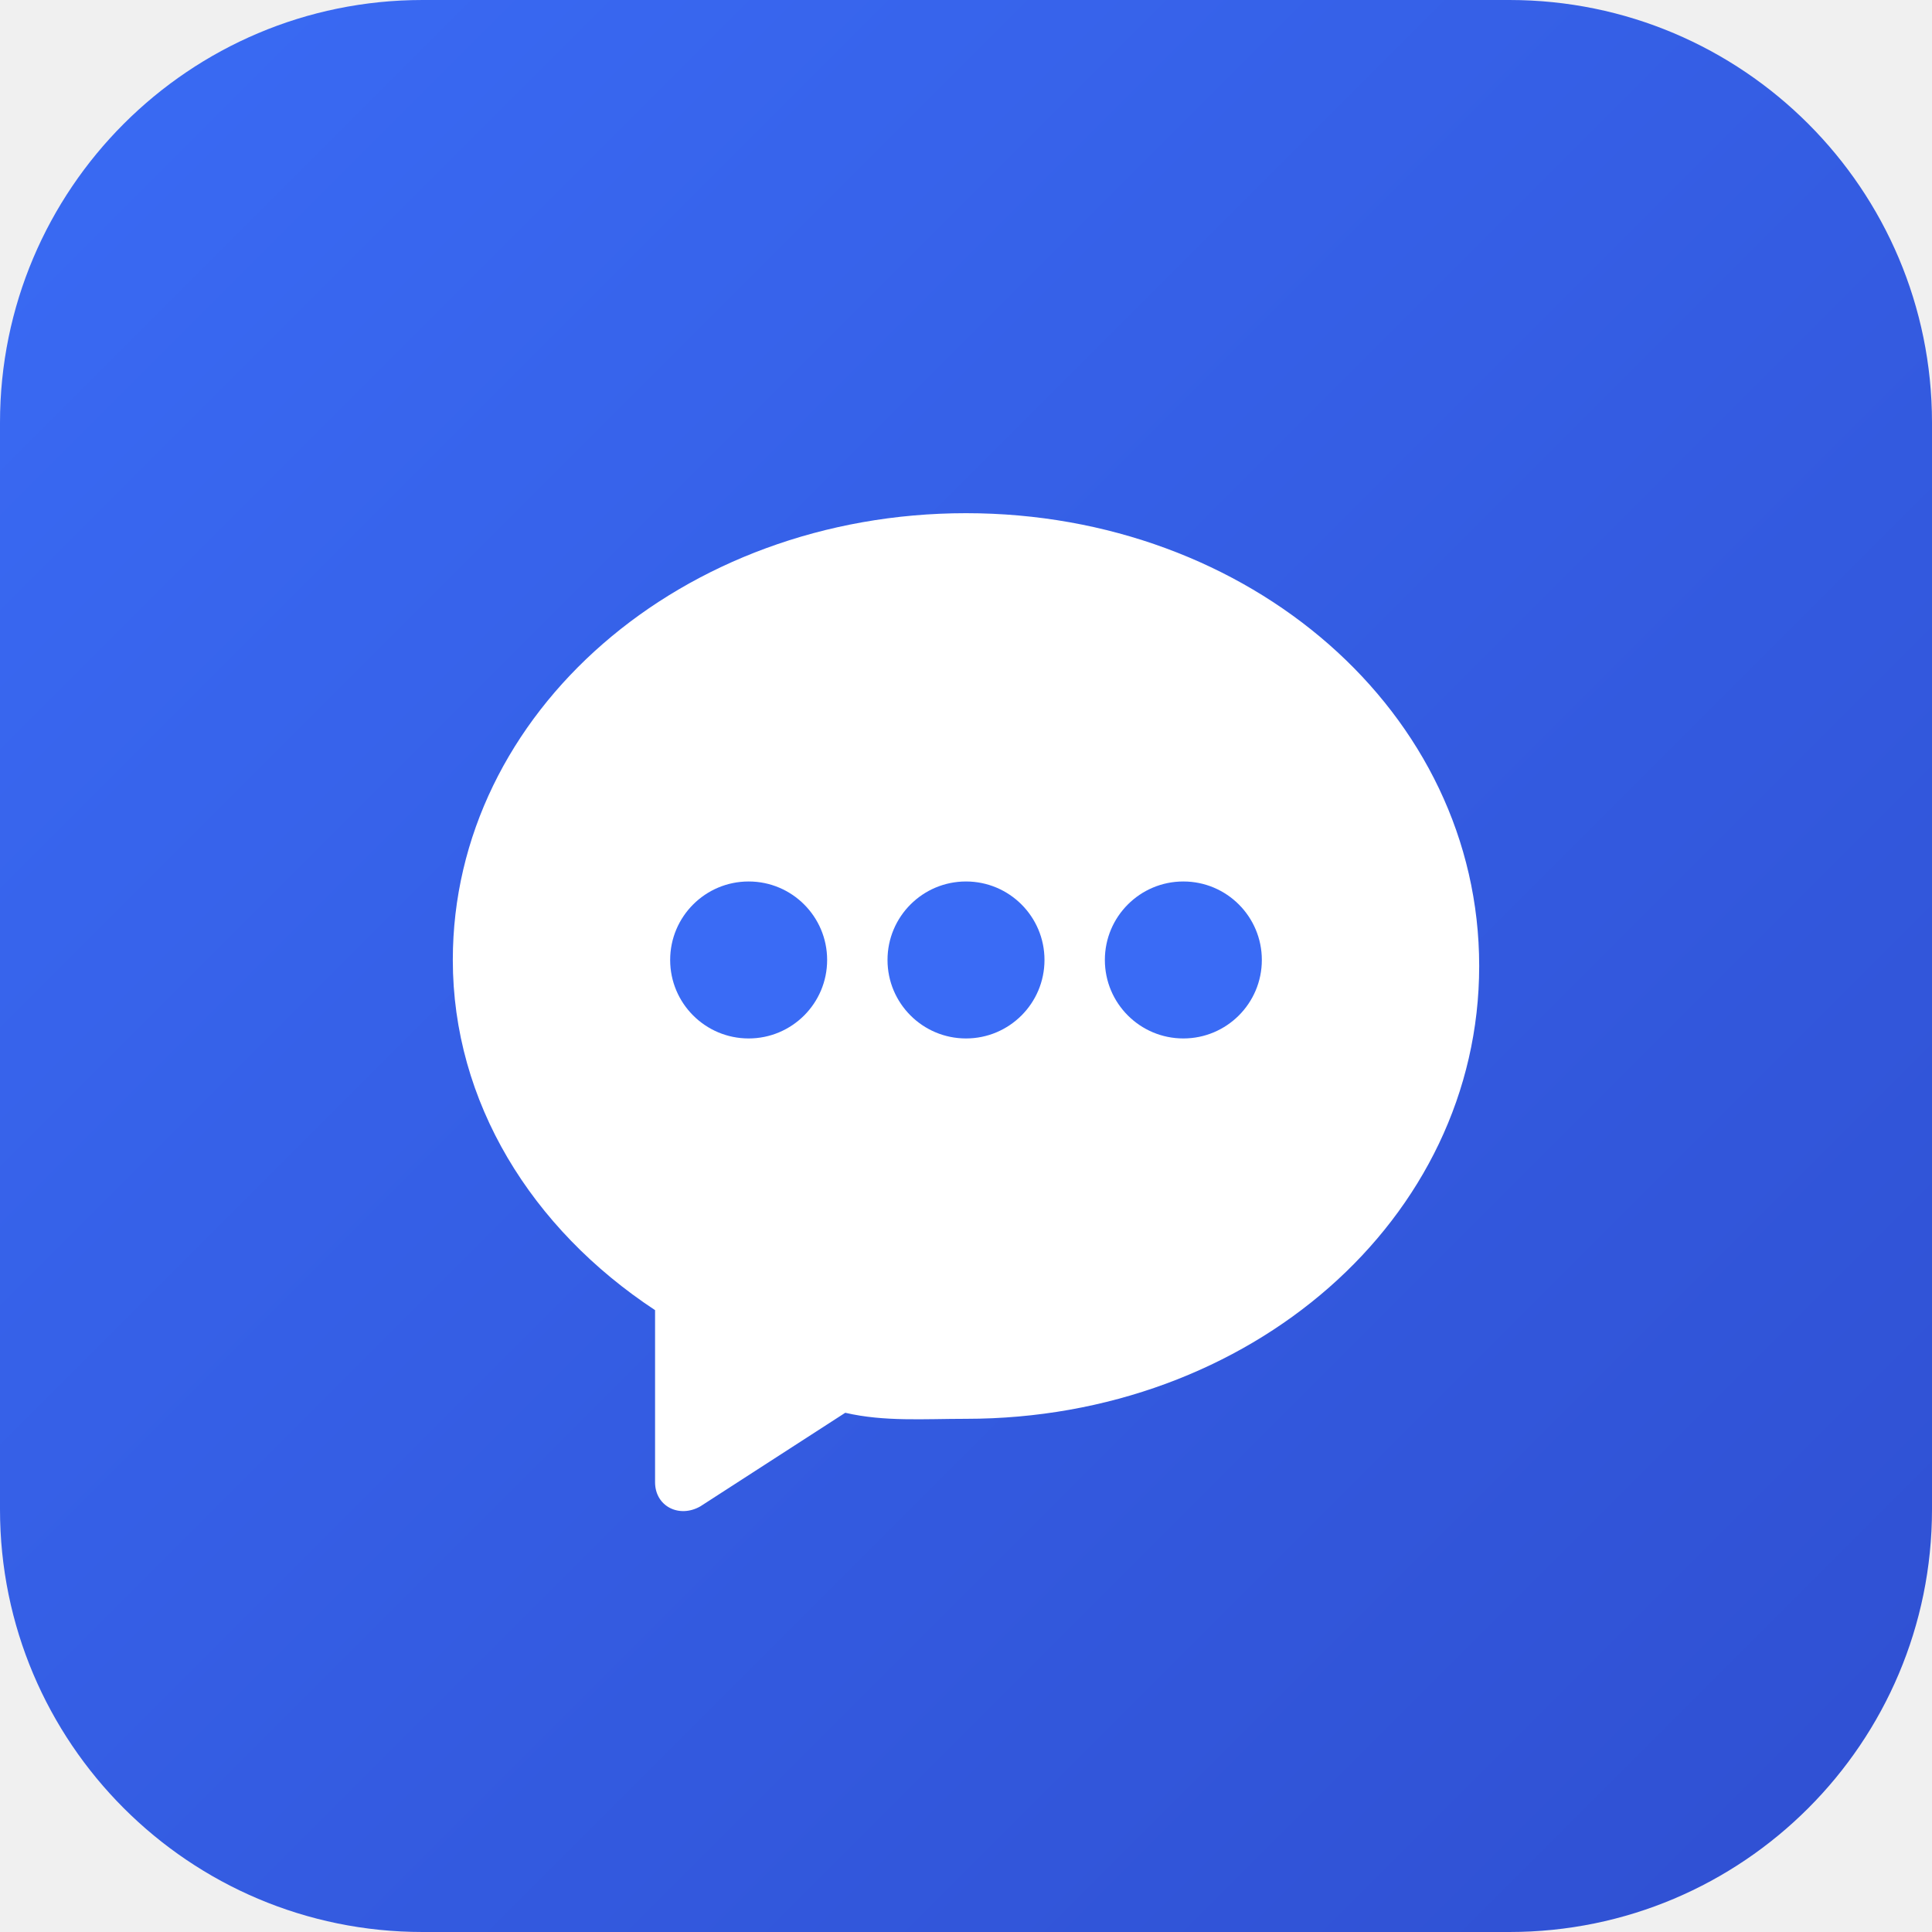
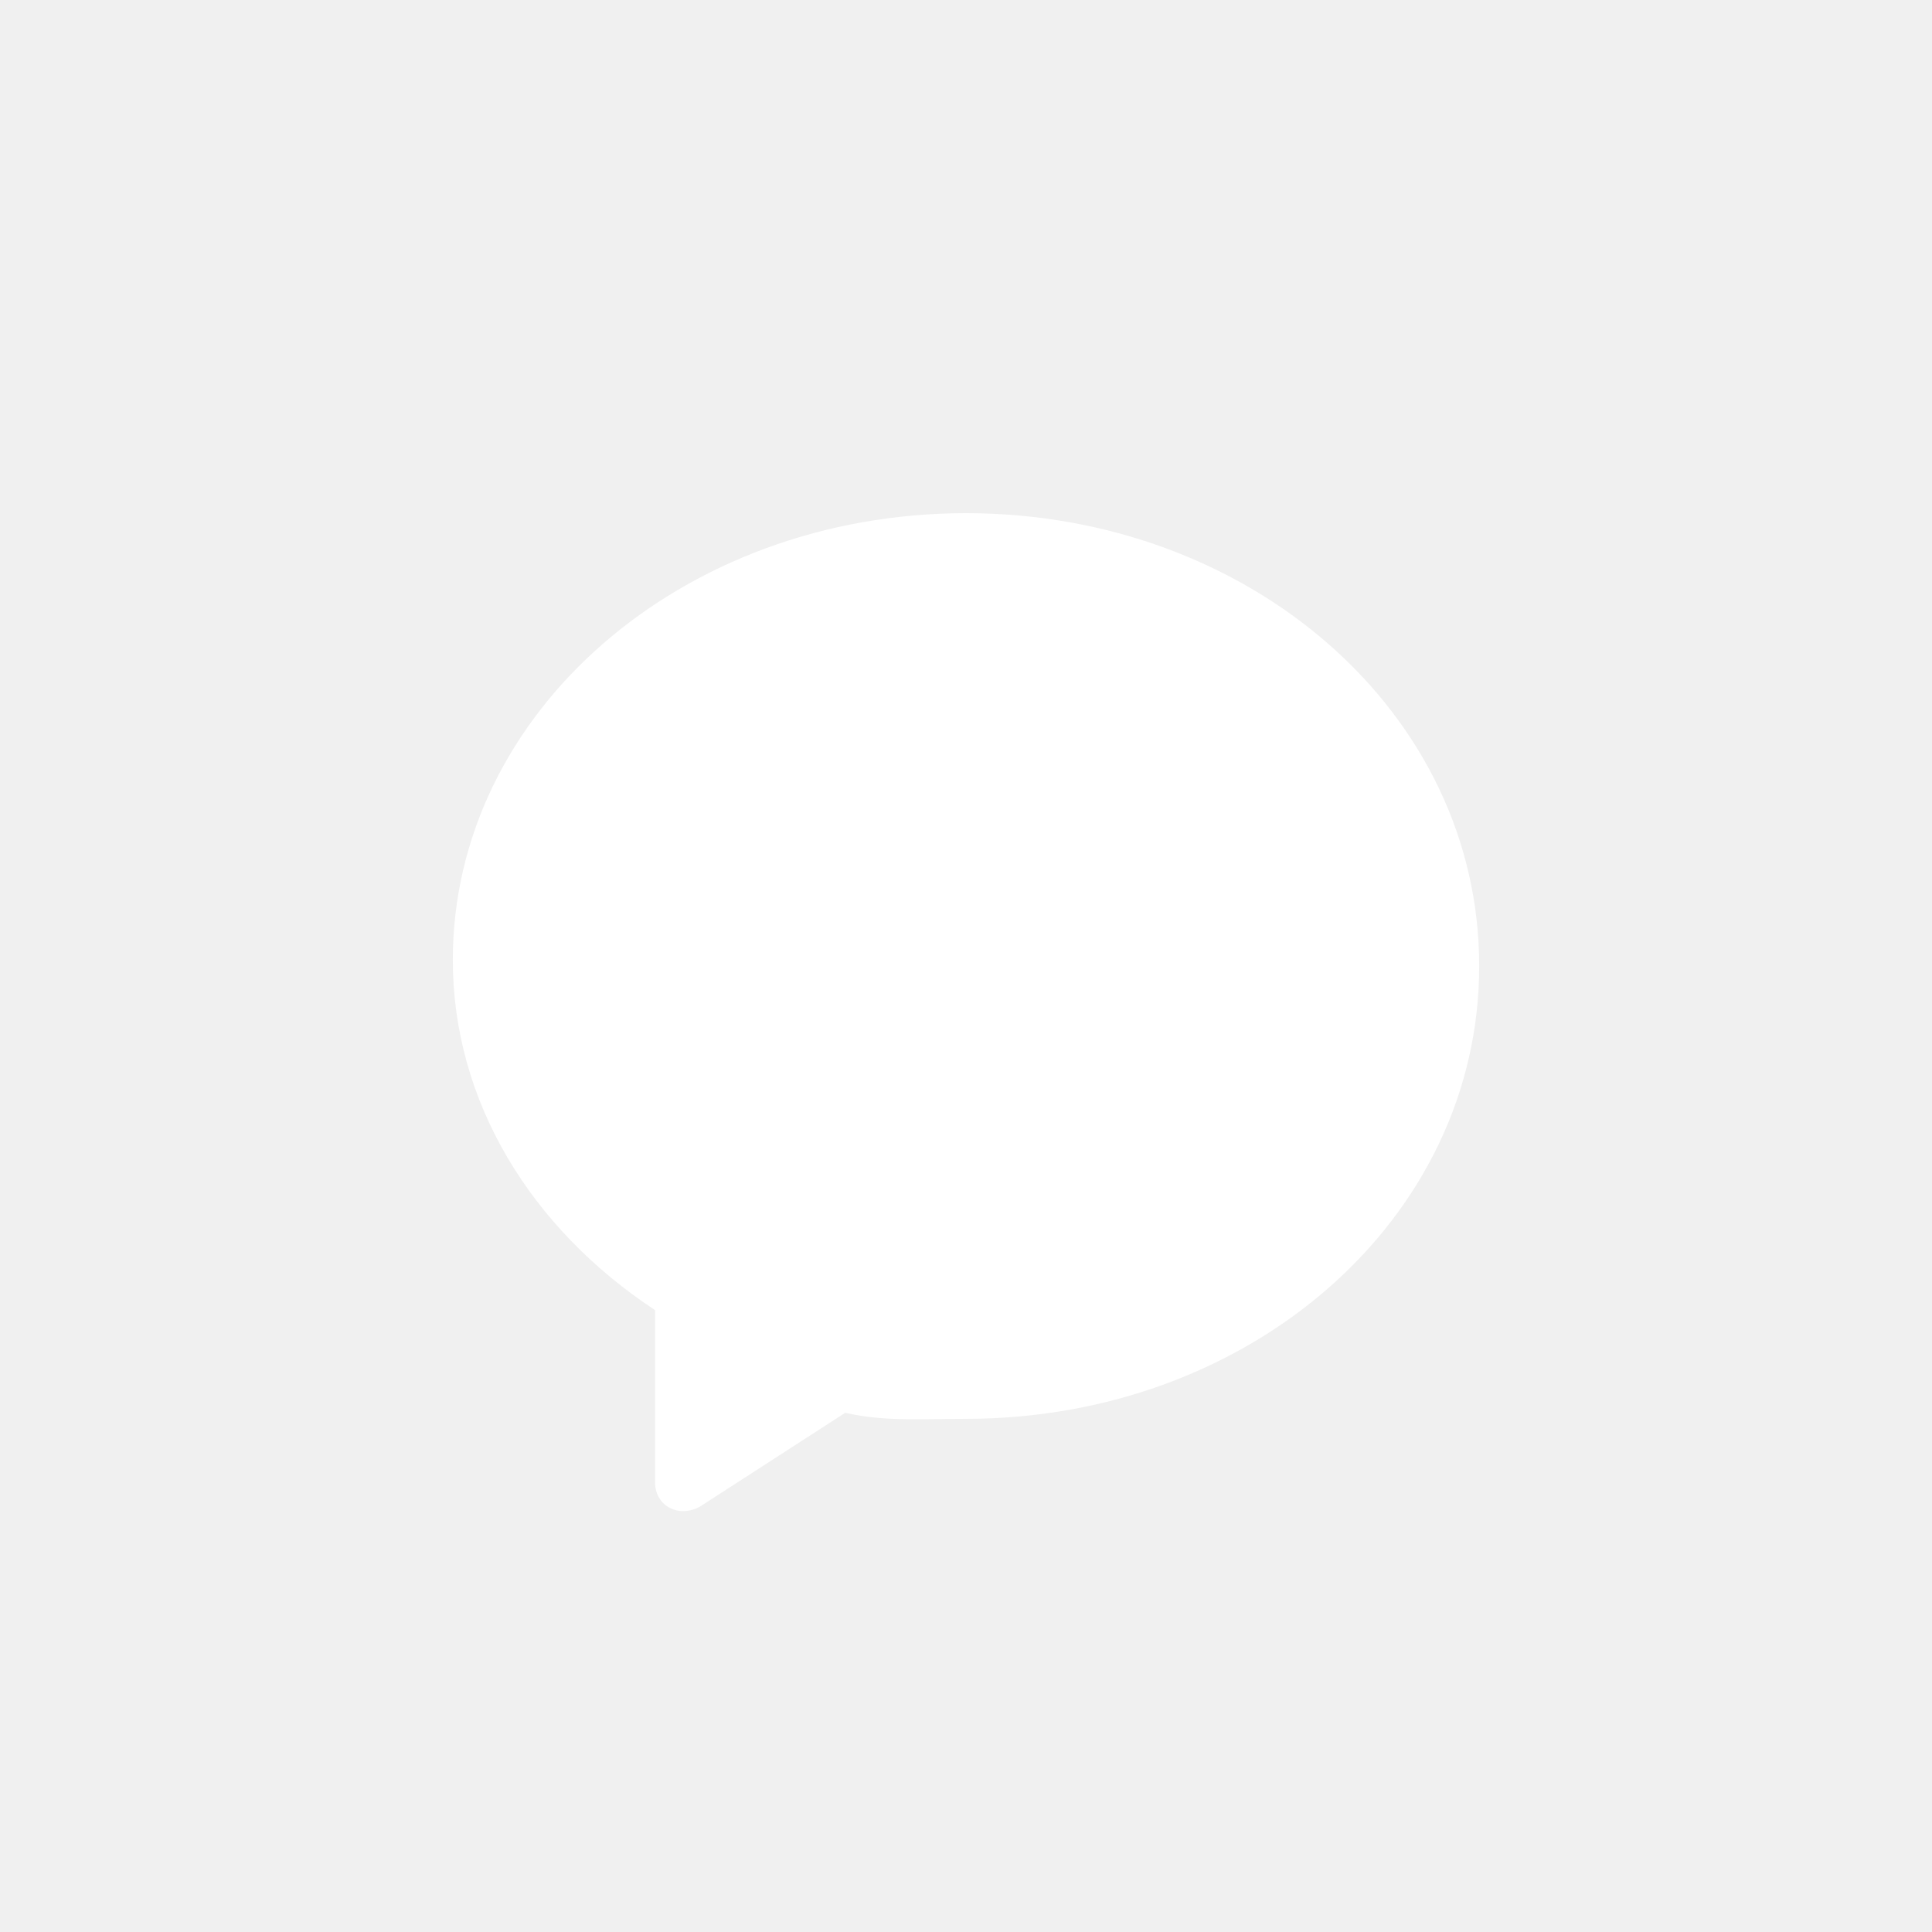
<svg xmlns="http://www.w3.org/2000/svg" viewBox="0 0 64 64">
-   <defs>
-     <linearGradient id="b" x1="0" y1="0" x2="1" y2="1">
-       <stop offset="0" stop-color="#3a6bf5" />
-       <stop offset="1" stop-color="#2f4fd1" />
-     </linearGradient>
-   </defs>
-   <rect width="64" height="64" rx="14" fill="url(#b)" />
-   <path fill="#fff" d="M32 17c-9.4 0-17 6.6-17 14.8 0 4.7 2.6 8.9 6.7 11.6v5.7c0 .8.8 1.2 1.5.8l4.8-3.1c1.3.3 2.6.2 4 .2 9.4 0 17-6.6 17-15C49 23.6 41.4 17 32 17z" />
-   <circle cx="24.8" cy="31.8" r="2.6" fill="#3a6bf5" />
-   <circle cx="32" cy="31.8" r="2.6" fill="#3a6bf5" />
-   <circle cx="39.2" cy="31.8" r="2.6" fill="#3a6bf5" />
+   <path fill="#fff" d="M32 17c-9.4 0-17 6.6-17 14.8 0 4.7 2.6 8.9 6.7 11.6v5.7c0 .8.8 1.2 1.5.8l4.8-3.1c1.3.3 2.6.2 4 .2 9.4 0 17-6.6 17-15C49 23.6 41.4 17 32 17zM24.8 29.2a2.6 2.6 0 1 0 0 5.2 2.6 2.6 0 1 0 0-5.2zm7.2 0a2.6 2.6 0 1 0 0 5.2 2.6 2.6 0 1 0 0-5.2zm7.2 0a2.6 2.6 0 1 0 0 5.2 2.6 2.6 0 1 0 0-5.2z" />
</svg>
